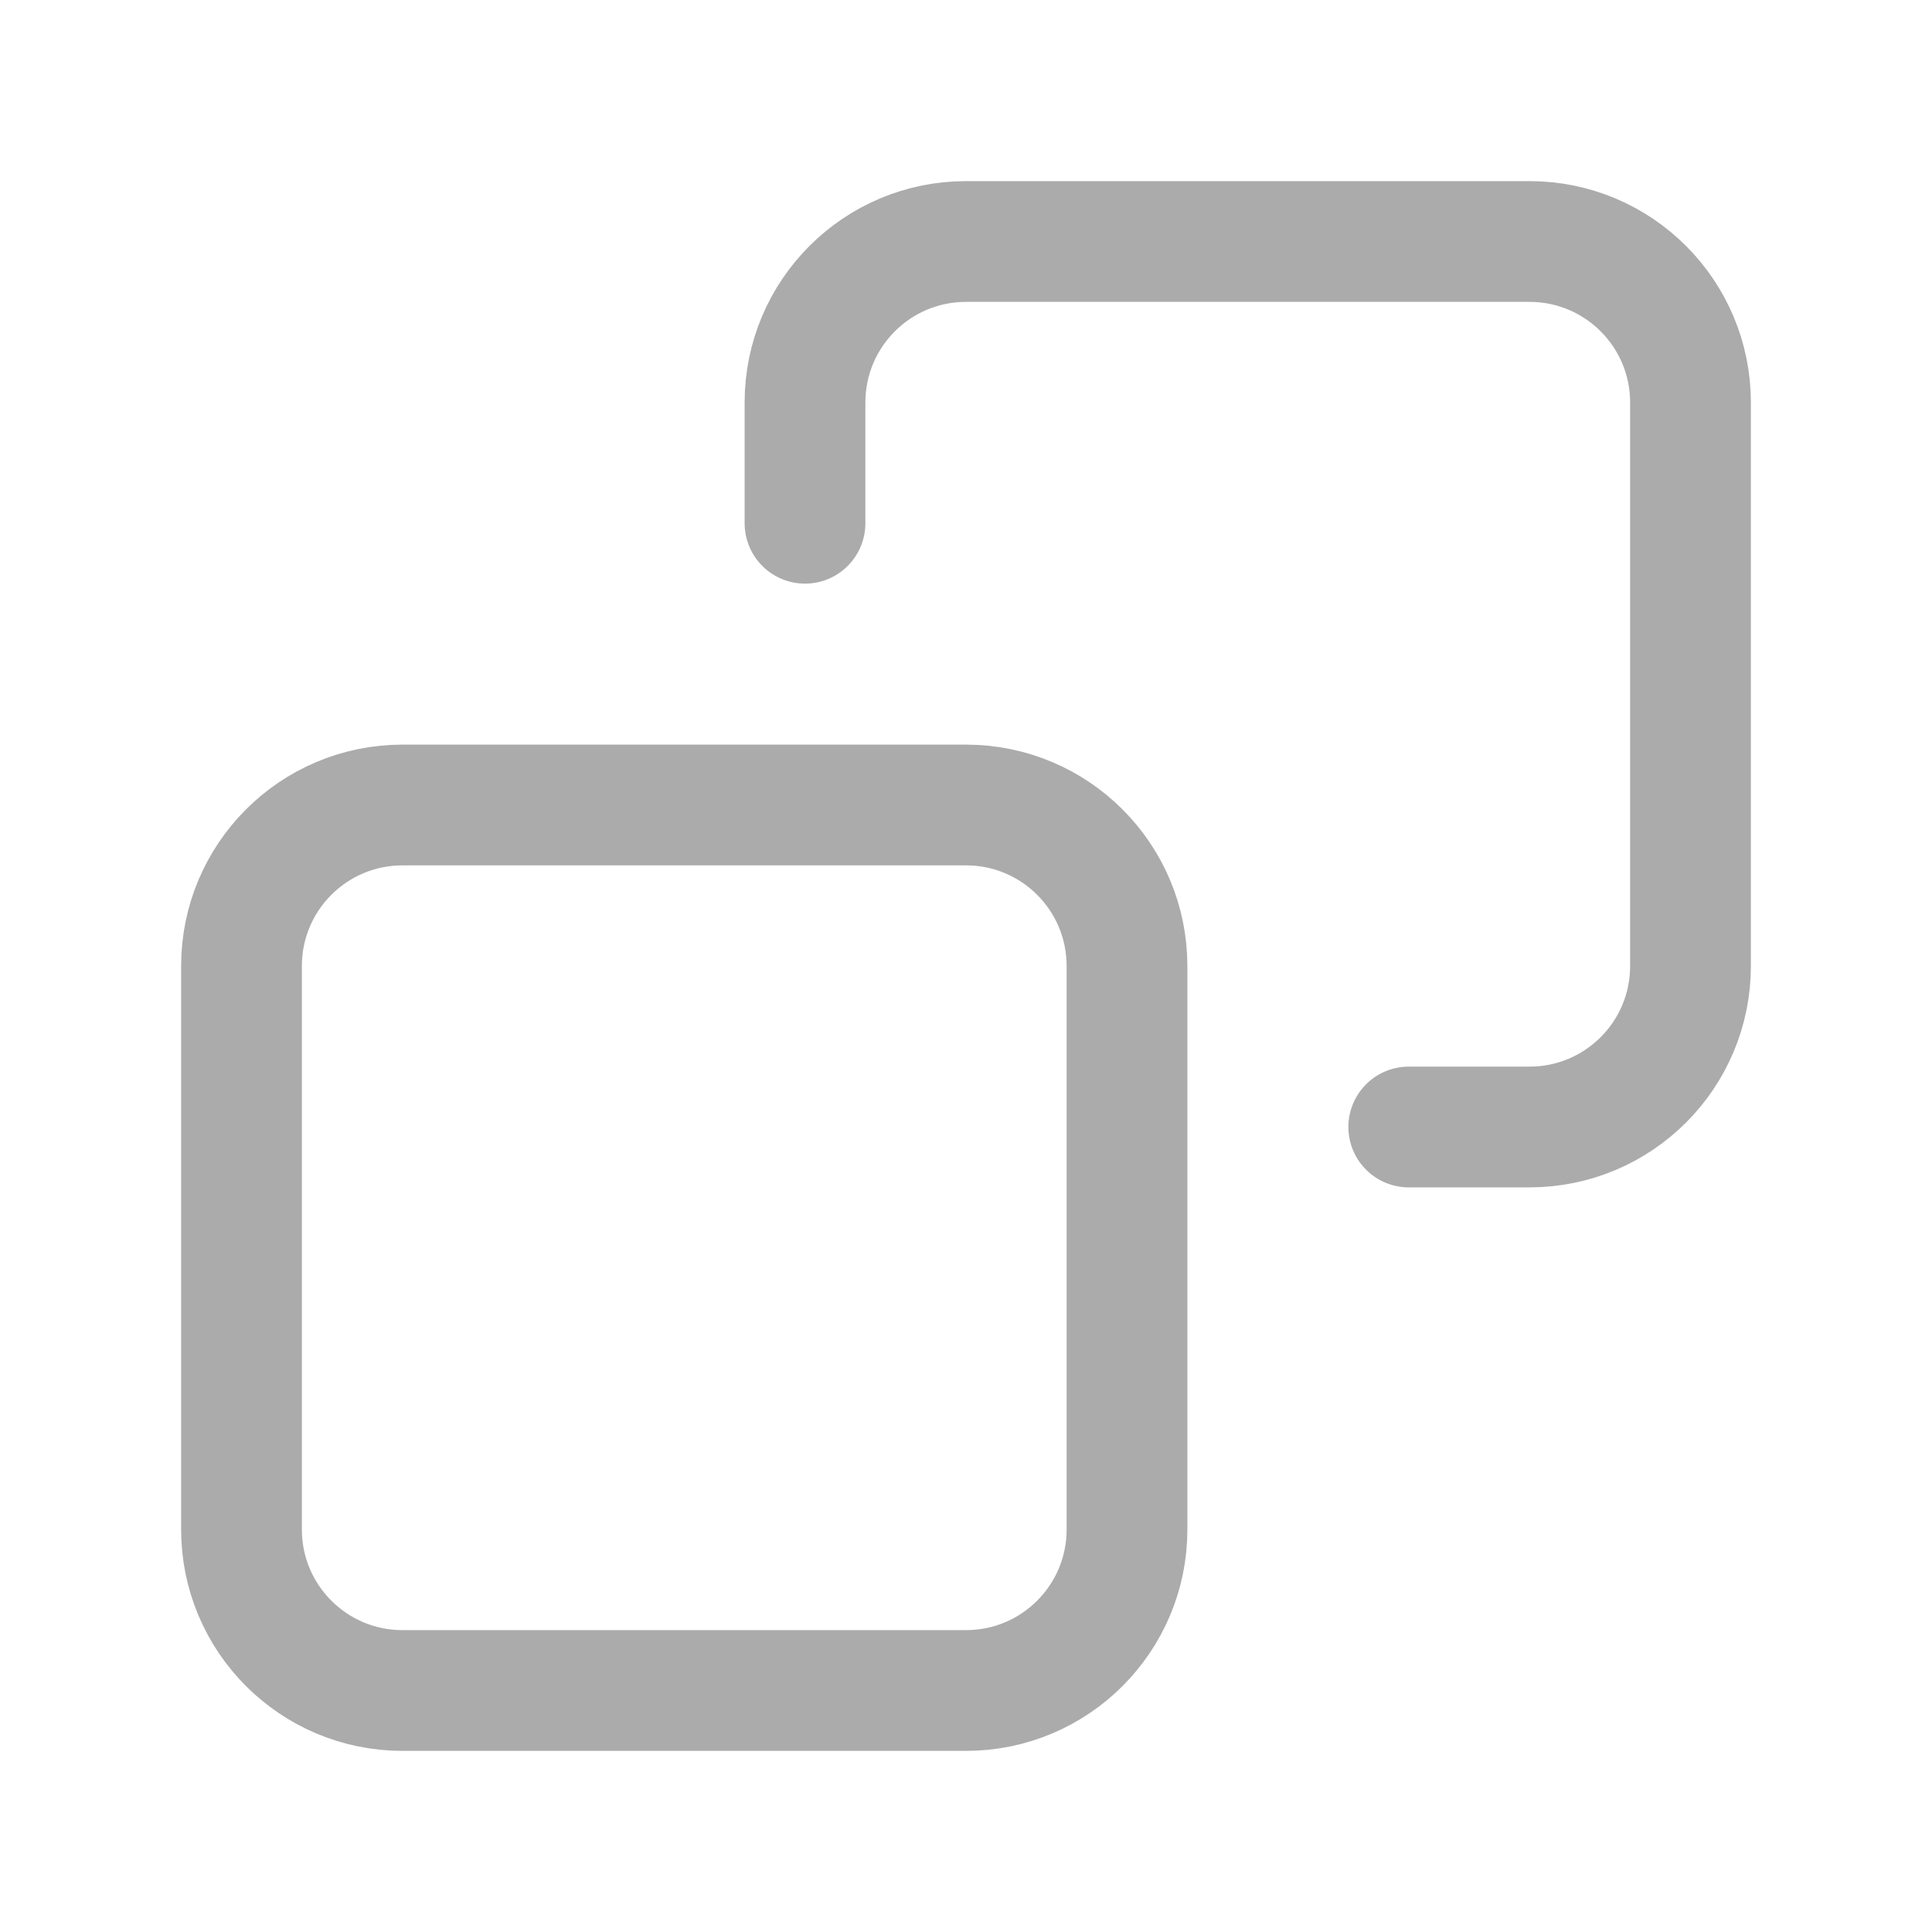
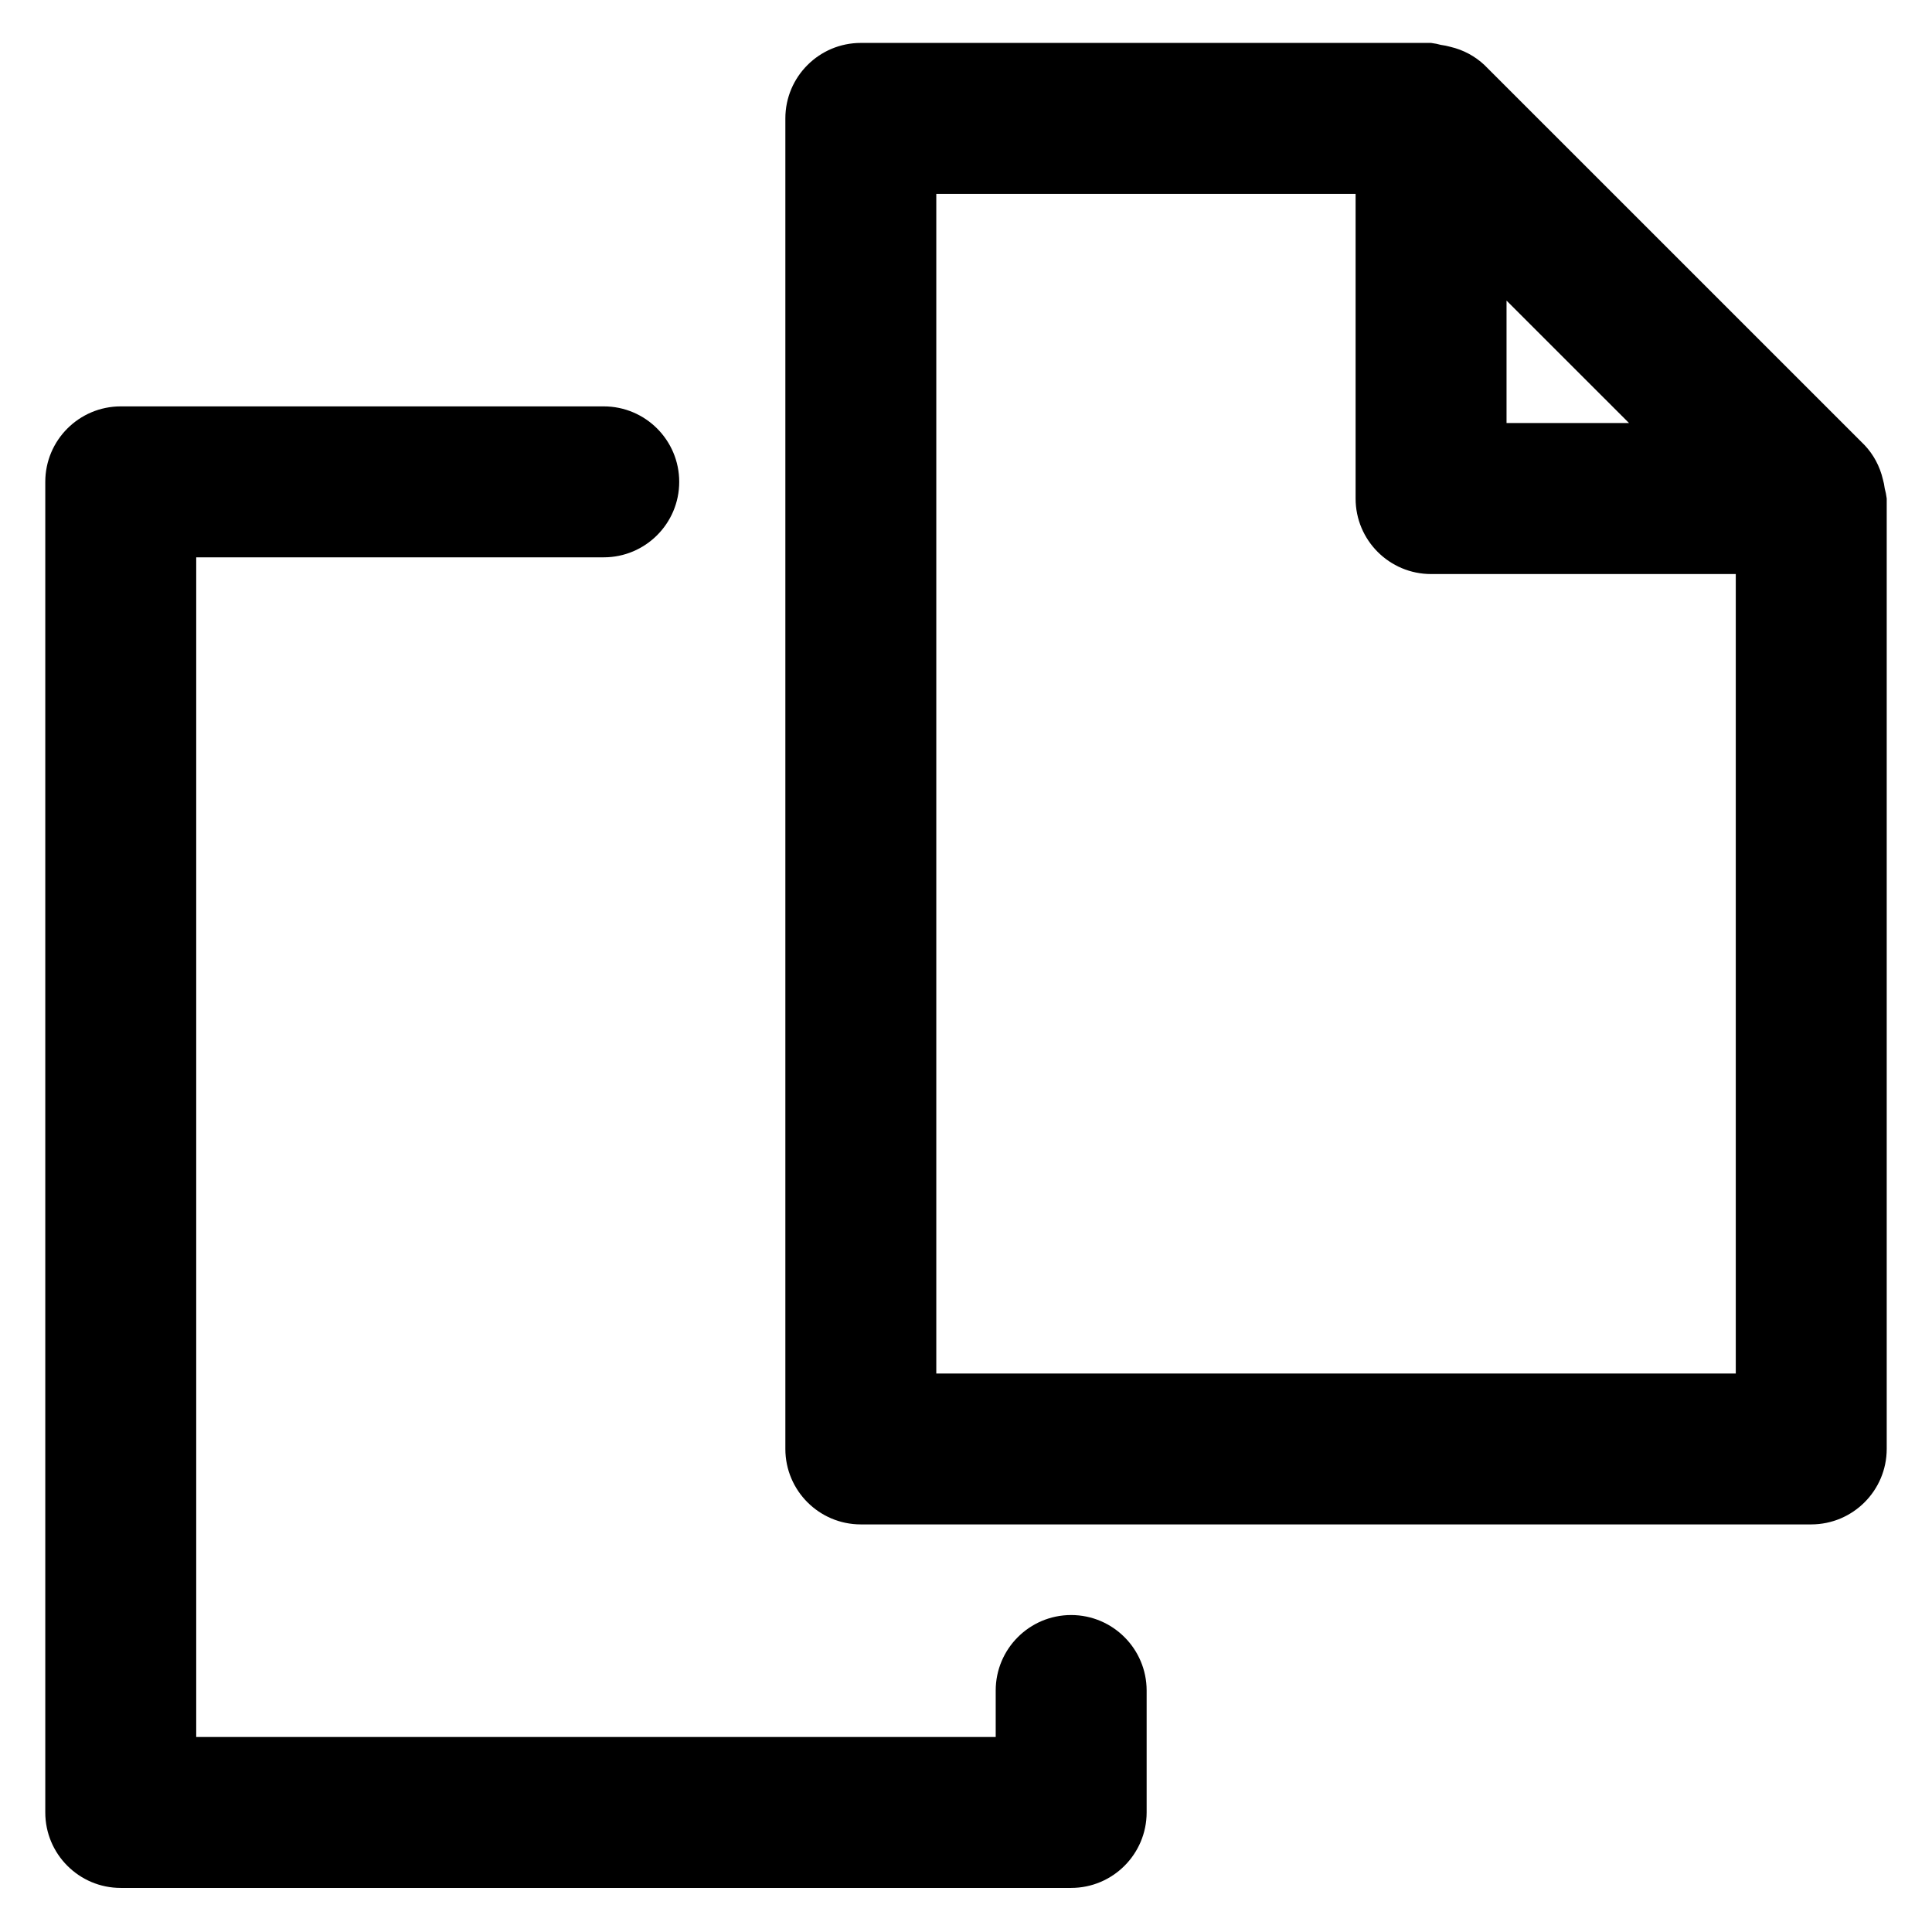
- <svg xmlns="http://www.w3.org/2000/svg" width="800px" height="800px" viewBox="0 0 24 24" fill="none" stroke="#424242">
+ <svg xmlns="http://www.w3.org/2000/svg" fill="#000000" width="100px" height="100px" viewBox="0 0 32 32" version="1.1">
  <g id="SVGRepo_bgCarrier" stroke-width="0" />
  <g id="SVGRepo_tracerCarrier" stroke-linecap="round" stroke-linejoin="round" />
  <g id="SVGRepo_iconCarrier">
-     <path d="M17.5 14H19C20.105 14 21 13.105 21 12V5C21 3.895 20.105 3 19 3H12C10.895 3 10 3.895 10 5V6.5M5 10H12C13.105 10 14 10.895 14 12V19C14 20.105 13.105 21 12 21H5C3.895 21 3 20.105 3 19V12C3 10.895 3.895 10 5 10Z" stroke="#ababab" stroke-width="1.5" stroke-linecap="round" stroke-linejoin="round" />
+     <path d="M31.218 8.096c-0.008-0.059-0.018-0.112-0.033-0.163l0.002 0.008c-0.052-0.222-0.158-0.414-0.303-0.568l0.001 0.001-6.297-6.296c-0.155-0.146-0.349-0.252-0.564-0.302l-0.008-0.002c-0.042-0.012-0.094-0.023-0.147-0.030l-0.006-0.001c-0.044-0.013-0.098-0.024-0.154-0.031l-0.006-0.001h-9.445c-0.69 0-1.25 0.56-1.25 1.25v0 22.038c0 0.69 0.56 1.25 1.25 1.25h15.742c0.69-0.001 1.249-0.56 1.25-1.25v-15.742c-0.008-0.062-0.019-0.117-0.034-0.171l0.002 0.009zM24.953 4.979l2.029 2.028h-2.029zM15.508 22.75v-19.538h6.945v5.046c0 0.69 0.56 1.25 1.25 1.25h5.047v13.242zM17.742 26.75c-0.69 0-1.25 0.56-1.25 1.25v0.77h-13.242v-19.539h6.75c0.69 0 1.25-0.56 1.25-1.25s-0.56-1.25-1.25-1.25v0h-8c-0.69 0-1.25 0.56-1.25 1.25v0 22.039c0 0.69 0.56 1.25 1.25 1.25h15.742c0.69-0.001 1.249-0.56 1.25-1.25v-2.020c-0.001-0.69-0.56-1.249-1.25-1.25h-0z" />
  </g>
</svg>
